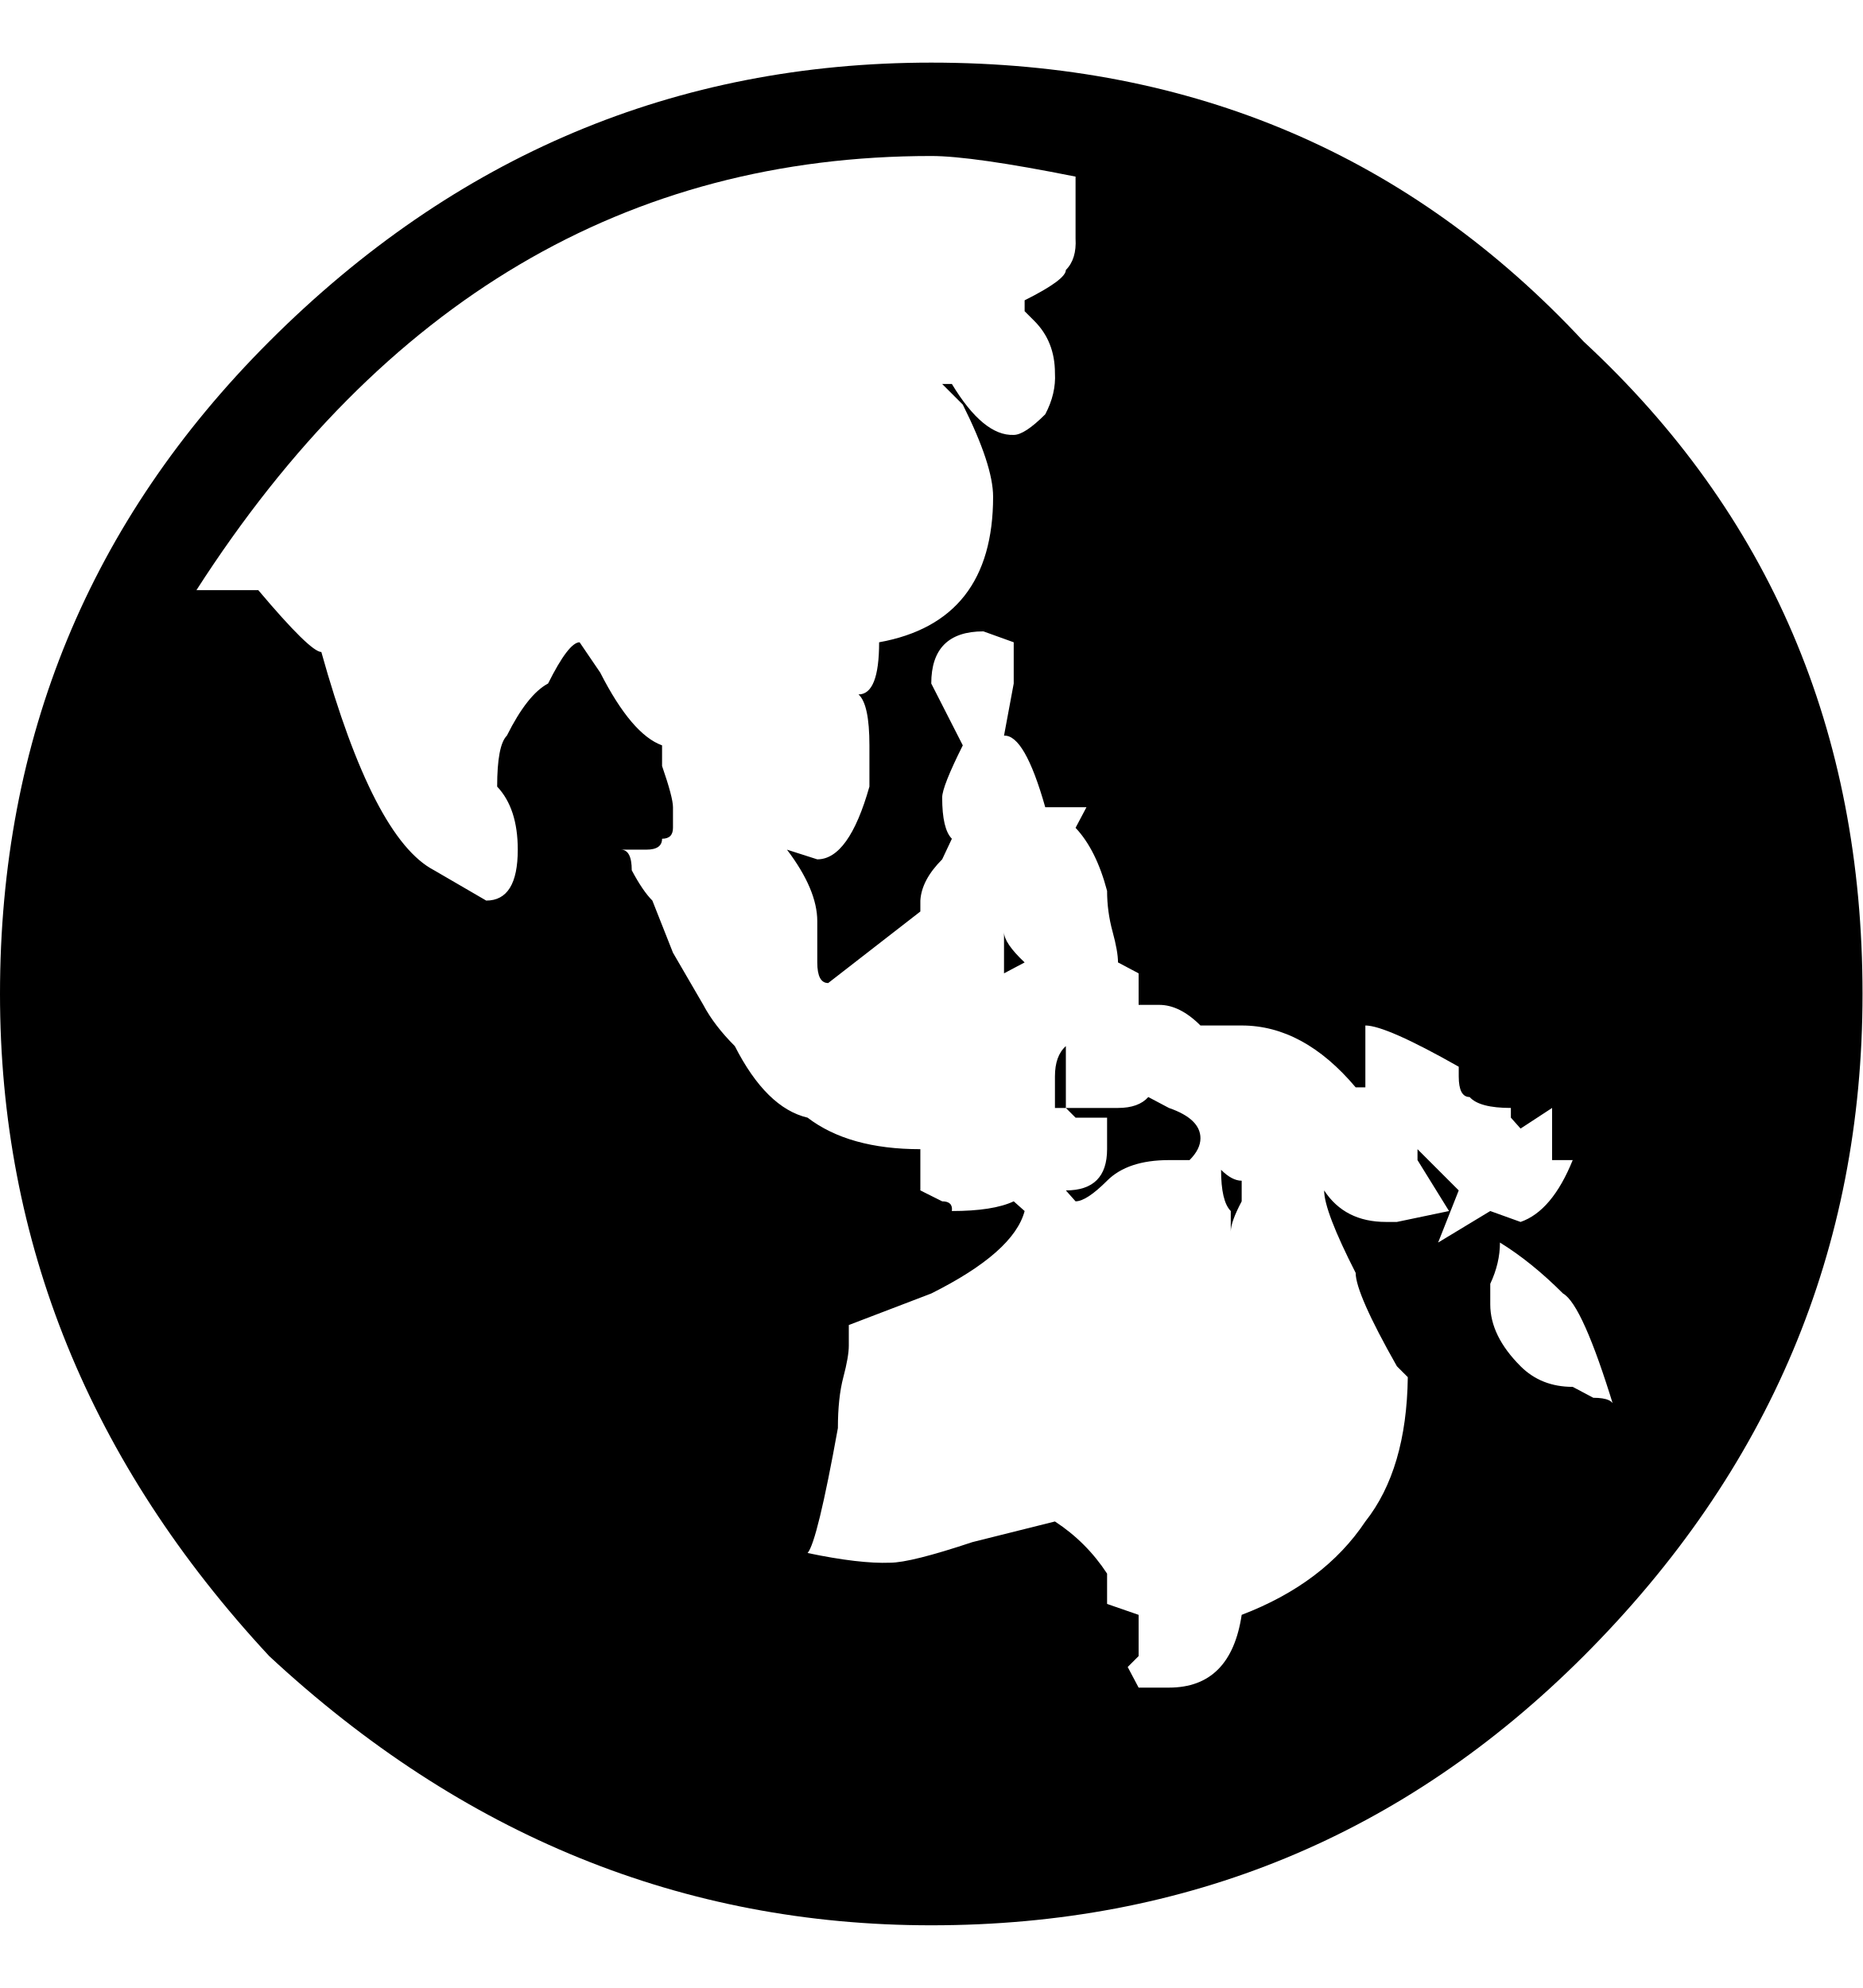
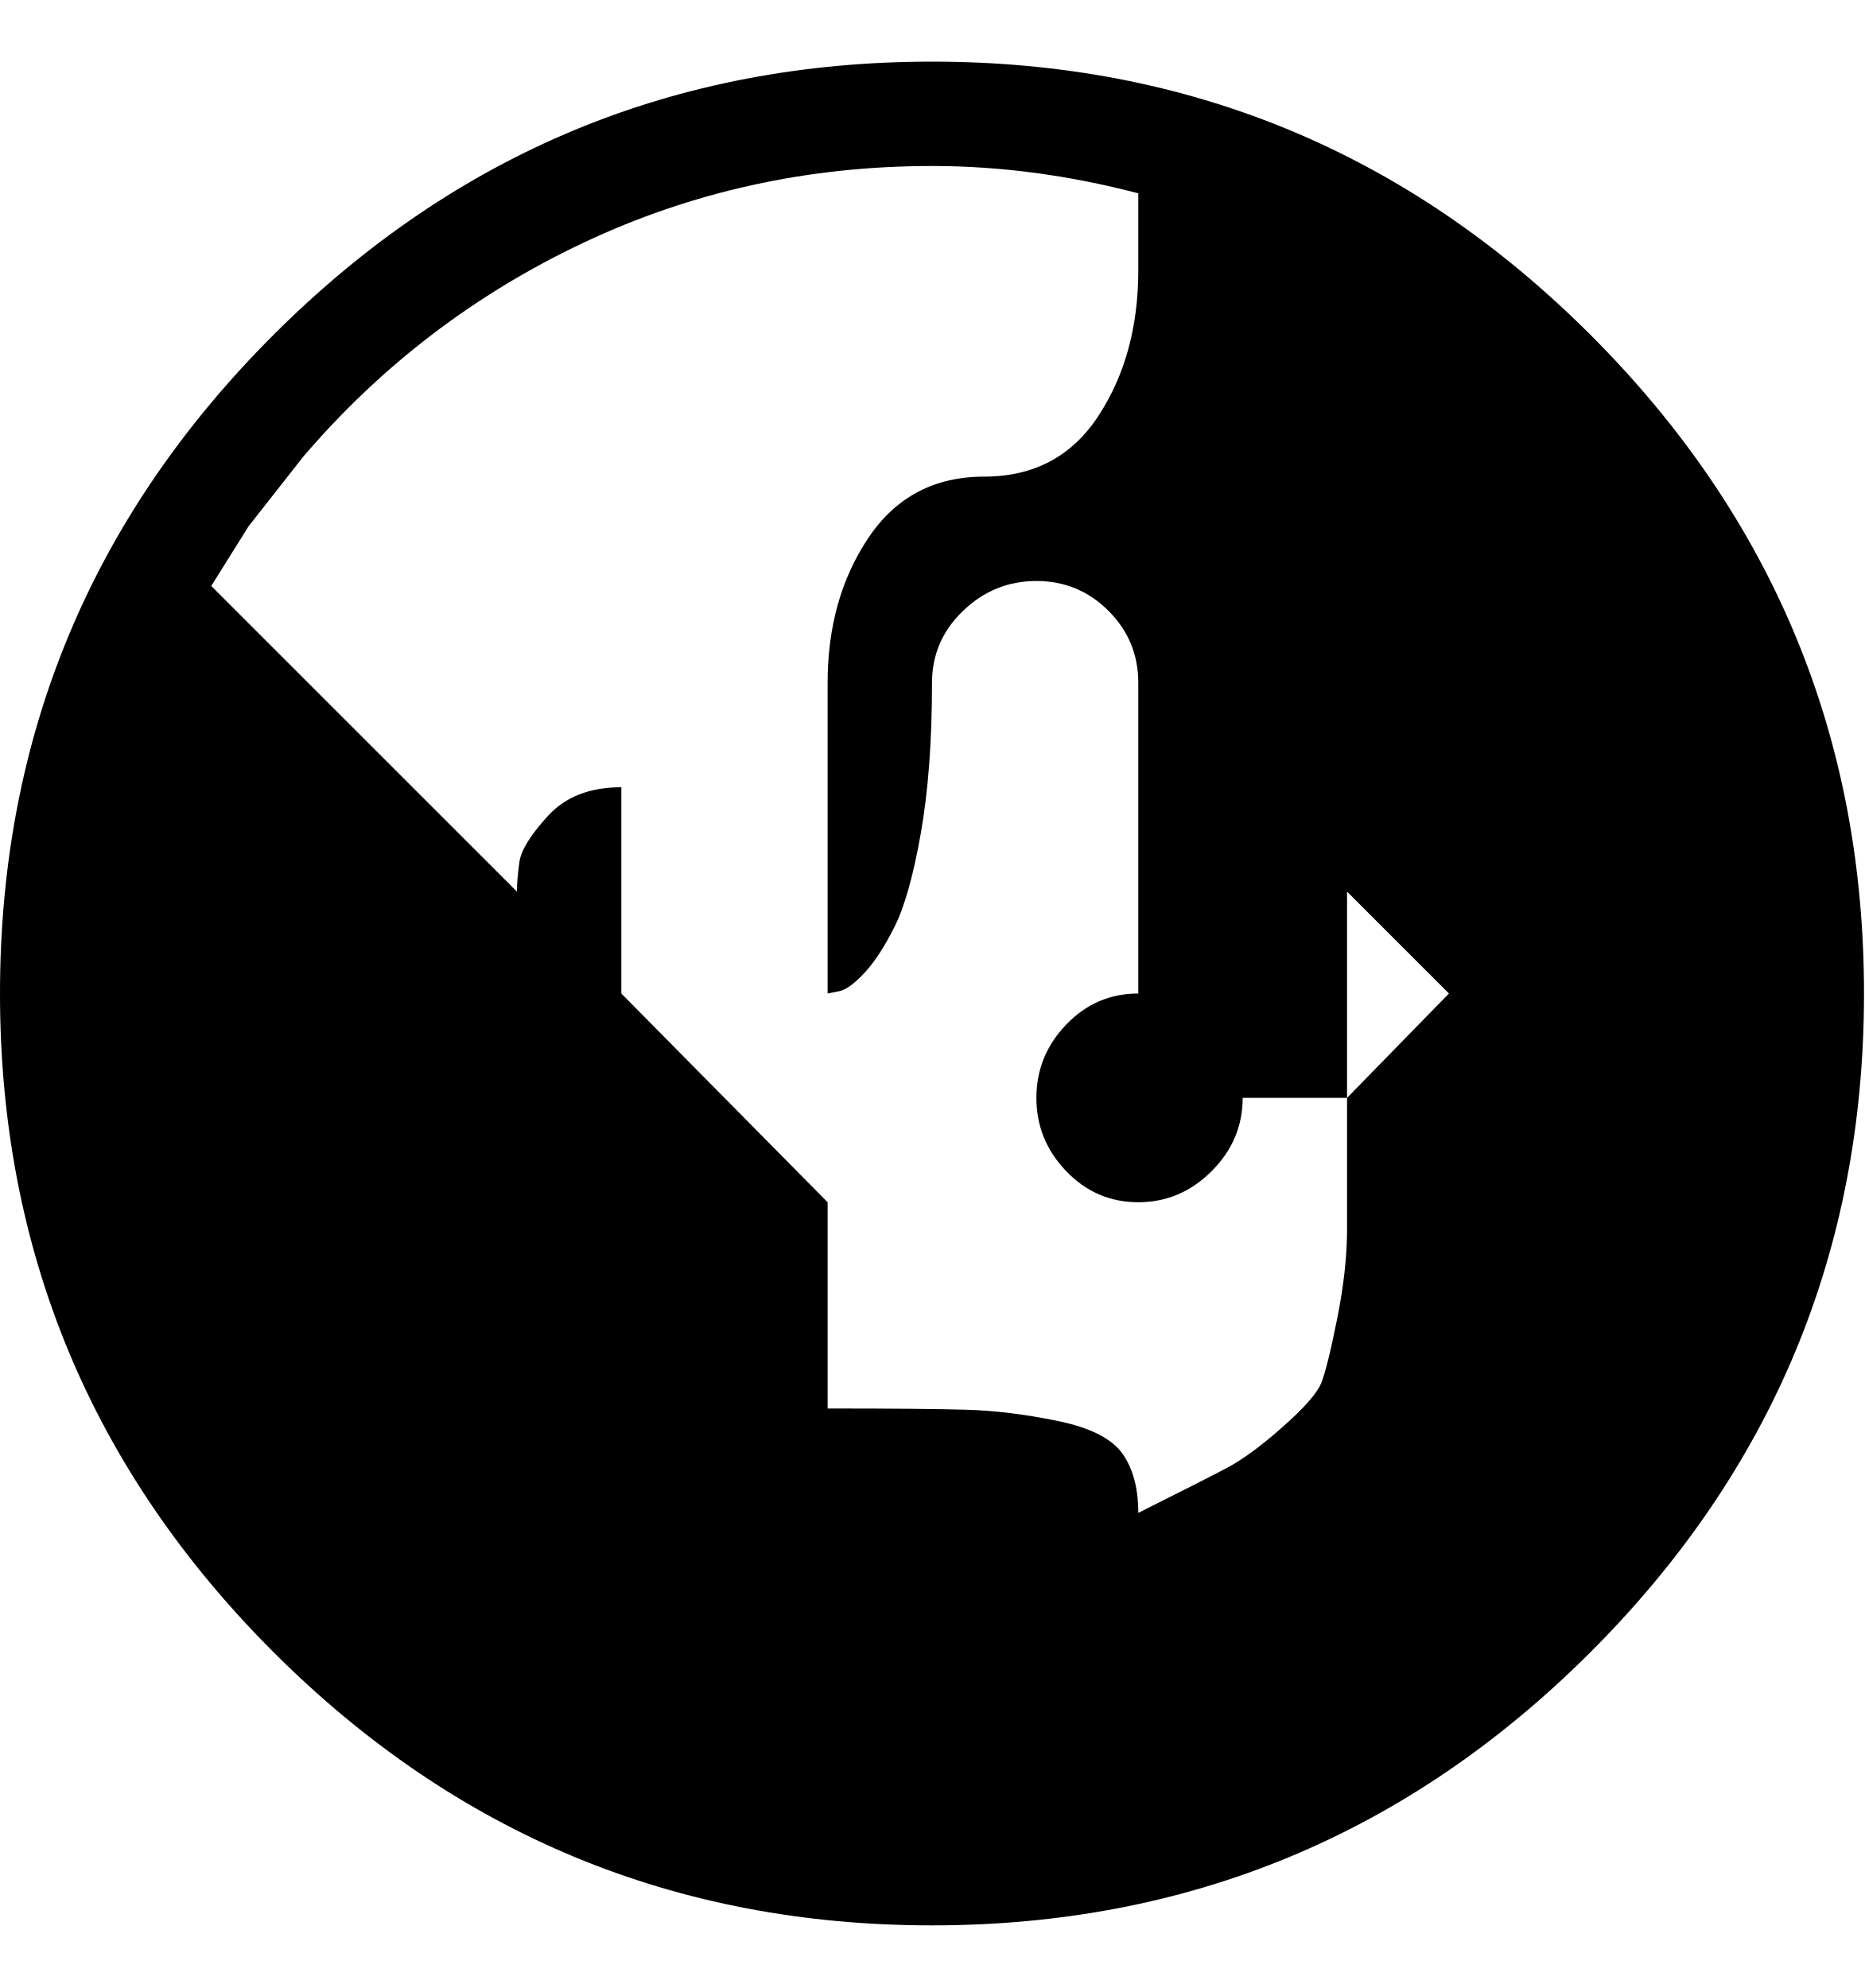
- <svg xmlns="http://www.w3.org/2000/svg" height="1000" width="937">
-   <path d="M0 499.98q0 -192.76 135.42 -328.18 140.3 -140.3 333.06 -140.3 197.64 0 328.18 140.3 140.3 129.93 140.3 328.18 0 192.76 -140.3 333.06 -135.42 135.42 -328.18 135.42 -187.27 0 -333.06 -135.42 -135.42 -145.79 -135.42 -333.06zm98.82 -203.13l31.11 0q26.23 31.11 31.72 31.11 26.23 93.94 56.73 109.8l26.23 15.25q15.86 0 15.86 -25.62 0 -20.74 -10.37 -31.72 0 -20.74 4.88 -25.62 10.37 -20.74 20.74 -26.23 10.37 -20.74 15.86 -20.74l10.37 15.25q15.86 31.11 31.11 36.6l0 10.37q5.49 15.86 5.49 20.74l0 10.37q0 5.49 -5.49 5.49 0 5.49 -7.93 5.49l-12.81 0q5.49 0 5.49 10.37 5.49 10.37 10.37 15.25l10.37 26.23 15.25 26.23q5.49 10.37 15.86 20.74 15.86 31.11 36.6 35.99 20.74 15.86 56.73 15.86l0 20.74l10.98 5.49q5.49 0 4.88 4.88 20.74 0 31.11 -4.88l5.49 4.88q-5.49 20.74 -46.97 41.48l-41.48 15.86l0 10.37q0 5.49 -2.745 15.86t-2.745 25.62q-10.37 57.34 -15.25 62.83 26.23 5.49 41.48 4.88 10.37 0 41.48 -10.37l41.48 -10.37q15.86 10.37 26.23 26.23l0 15.25l15.86 5.49l0 20.74l-5.49 5.49 5.49 10.37l15.25 0q31.11 0 36.6 -36.6 41.48 -15.86 62.22 -46.97 20.74 -26.23 21.35 -72.59l-5.49 -5.49q-20.74 -36.6 -20.74 -46.97 -15.86 -31.11 -15.86 -41.48 10.37 15.86 31.11 15.86l5.49 0l26.23 -5.49 -15.86 -25.62l0 -5.49l20.74 20.74 -10.37 26.23 26.23 -15.86 15.25 5.49q15.86 -5.49 26.23 -31.11l-10.37 0l0 -26.23l-15.86 10.37 -4.88 -5.49l0 -4.88q-15.86 0 -20.74 -5.49 -5.49 0 -5.49 -10.37l0 -4.88q-36.6 -20.74 -46.97 -20.74l0 31.11l-4.88 0q-26.23 -31.11 -57.34 -31.11l-20.74 0q-10.37 -10.37 -20.74 -10.37l-10.37 0l0 -15.86l-10.37 -5.49q0 -5.49 -2.745 -15.555t-2.745 -20.435q-5.49 -20.74 -15.86 -31.72l5.49 -10.37l-20.74 0q-10.37 -36.6 -20.74 -35.99l4.88 -26.23l0 -20.74l-15.25 -5.49q-26.23 0 -26.23 26.23l15.86 31.11q-10.37 20.74 -10.37 26.23 0 15.86 4.88 20.74l-4.88 10.37q-10.37 10.37 -10.98 20.74l0 5.49l-46.36 35.99q-5.49 0 -5.49 -10.37l0 -20.74q0 -15.86 -15.25 -35.99l15.25 4.88q15.86 0 26.23 -36.6l0 -20.74q0 -20.74 -5.49 -25.62 10.37 0 10.37 -26.23 57.34 -10.37 57.34 -73.2 0 -15.86 -15.25 -46.36l-10.37 -10.37l4.88 0q15.86 26.23 31.11 25.62 5.49 0 15.86 -10.37 5.49 -10.37 4.88 -20.74 0 -15.86 -10.37 -26.23l-4.88 -4.88l0 -5.49q20.74 -10.37 20.74 -15.25 5.49 -5.49 4.88 -15.86l0 -31.11q-51.85 -10.37 -72.59 -10.37 -229.36 0 -369.66 218.38zm406.26 192.76l0 -20.74q0 5.49 10.37 15.25zm25.62 67.71l0 -15.86q0 -10.37 5.49 -15.25l0 31.11l20.74 0l0 0l5.49 0q10.37 0 15.25 -5.49l10.37 5.49q15.86 5.49 15.86 15.25 0 5.49 -5.49 10.98l-10.37 0q-20.74 0 -31.11 10.37t-15.86 10.37l-4.88 -5.49q20.74 0 20.74 -20.74l0 -15.86l-15.86 0l-4.88 -4.88l-5.49 0zm83.57 31.11q5.49 5.49 10.37 5.49l0 10.37q-5.49 10.37 -5.49 15.25l0 -10.37q-4.88 -4.88 -4.88 -20.74zm135.42 67.71q0 15.86 15.25 31.11 10.37 10.37 26.23 10.37l10.37 5.49q10.37 0 10.37 4.88 -15.86 -51.85 -25.62 -57.34 -15.86 -15.86 -31.72 -25.62 0 10.37 -4.88 20.74l0 10.37z" />
+ <svg xmlns="http://www.w3.org/2000/svg" height="1000" width="938">
+   <path d="M468.75 31q193.75 0 331.25 137.5t137.5 331.25 -137.5 331.25 -331.25 137.5 -331.25 -137.5 -137.5 -331.25 137.5 -331.25 331.25 -137.5zm103.75 105l0 -38.75q-52.5 -13.75 -103.75 -13.75 -93.75 0 -175.625 38.75t-140.625 107.5l-27.5 35 -18.75 30 153.75 153.75q0 -6.25 1.25 -15t14.375 -23.125 36.875 -14.375l0 103.75l103.75 105l0 103.75q48.75 0 70 .625t45.625 5.625 32.5 16.25 8.125 30q32.5 -16.25 44.375 -22.5t28.125 -20.625 19.375 -21.875 8.125 -32.5 5 -45l0 -66.25l51.25 -52.5 -51.25 -51.25l0 103.75l-52.5 0q0 21.25 -15.625 36.875t-36.875 15.625 -36.25 -15.625 -15 -36.875 15 -36.875 36.25 -15.625l0 -156.25q0 -21.25 -15 -36.25t-36.25 -15 -36.875 15 -15.625 36.25q0 43.75 -5.625 75.625t-13.125 46.875 -15 23.125 -12.5 9.375l-6.25 1.25l0 -156.25q0 -42.5 20.625 -73.125t58.125 -30.625 57.5 -30.625 20 -73.125z" />
</svg>
